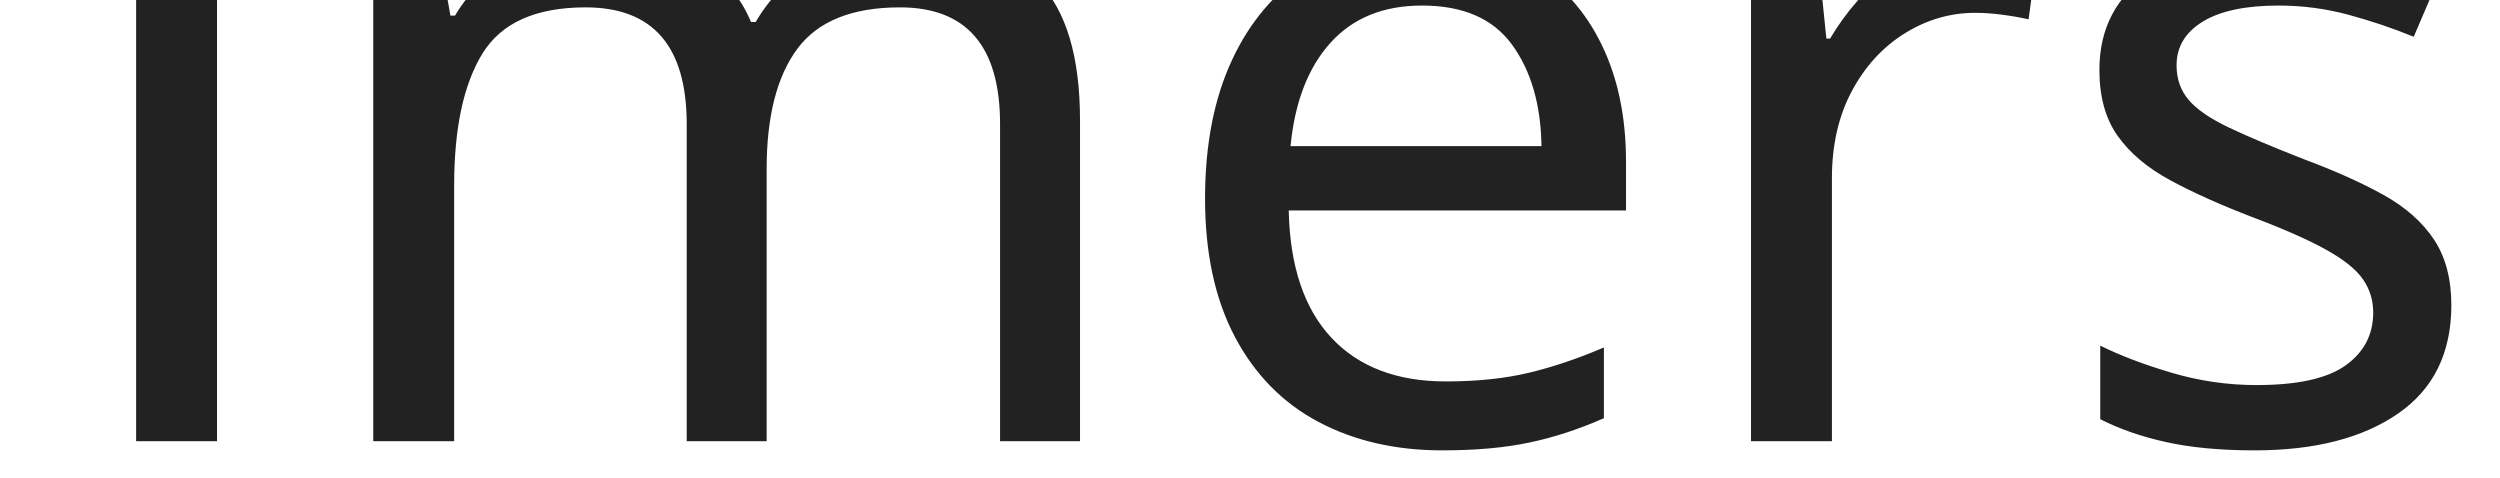
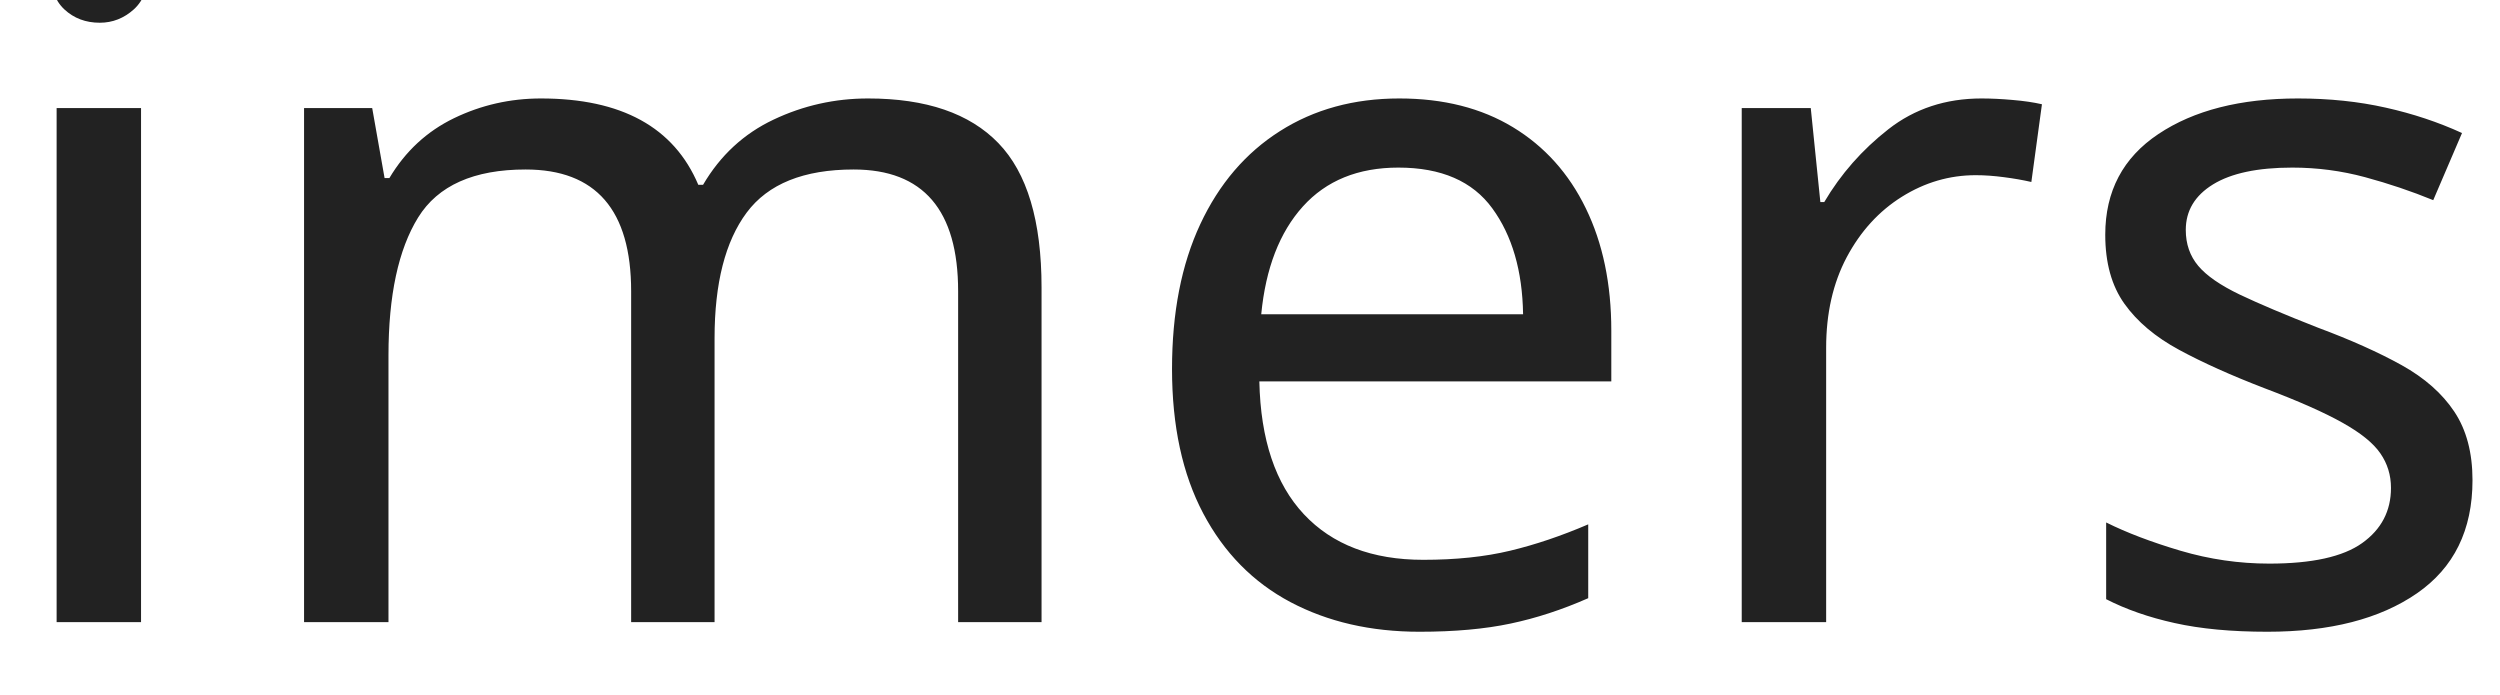
- <svg xmlns="http://www.w3.org/2000/svg" width="408px" height="78px" viewBox="0 0 408 78" version="1.1">
-   <g id="Page-1" stroke="none" stroke-width="1" fill="none" fill-rule="evenodd" font-family="Yesteryear-Regular, Yesteryear" font-size="150" font-weight="normal">
+ <svg xmlns="http://www.w3.org/2000/svg" width="180px" height="50px" viewBox="0 0 391 96" version="1.1">
+   <g id="Page-1" stroke="none" stroke-width="1" fill="none" fill-rule="evenodd" font-family="GrandHotel-Regular, Grand Hotel" font-size="150" font-weight="normal">
    <text id="imersion" fill="#222222">
-       <tspan x="9.464" y="72">imersion</tspan>
+       <tspan x="-3.893" y="91">imersion</tspan>
    </text>
  </g>
</svg>
